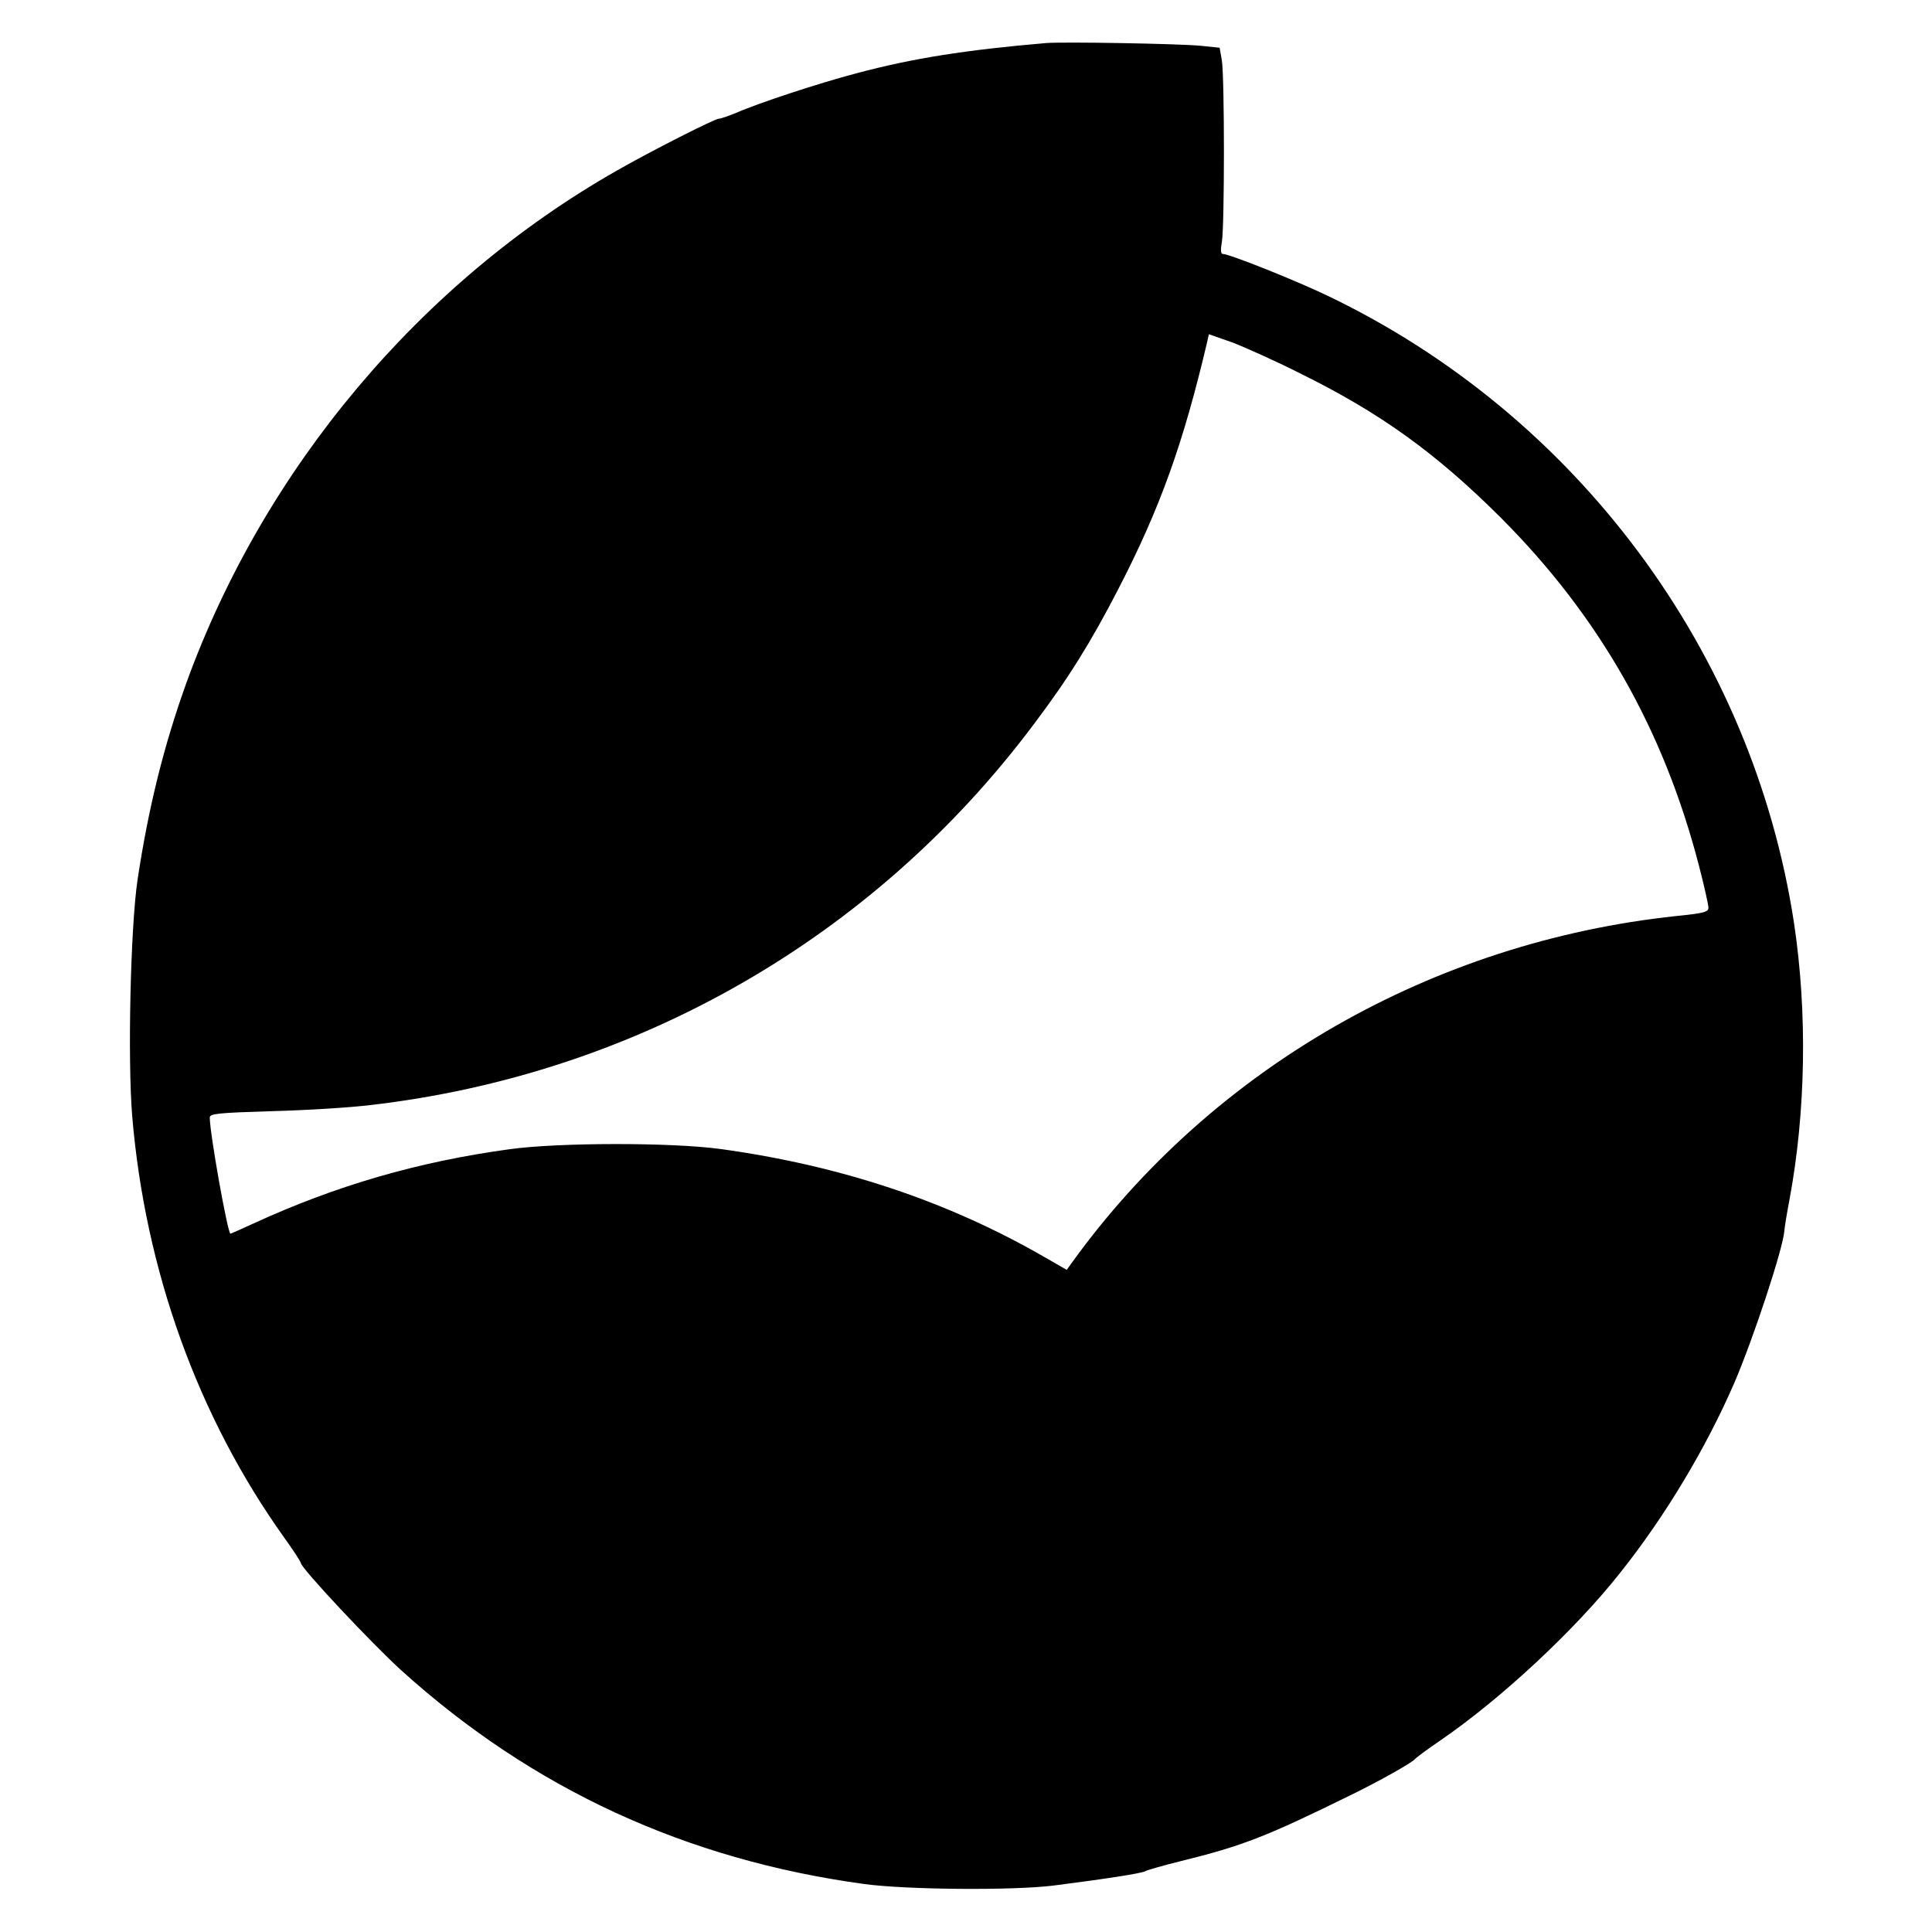
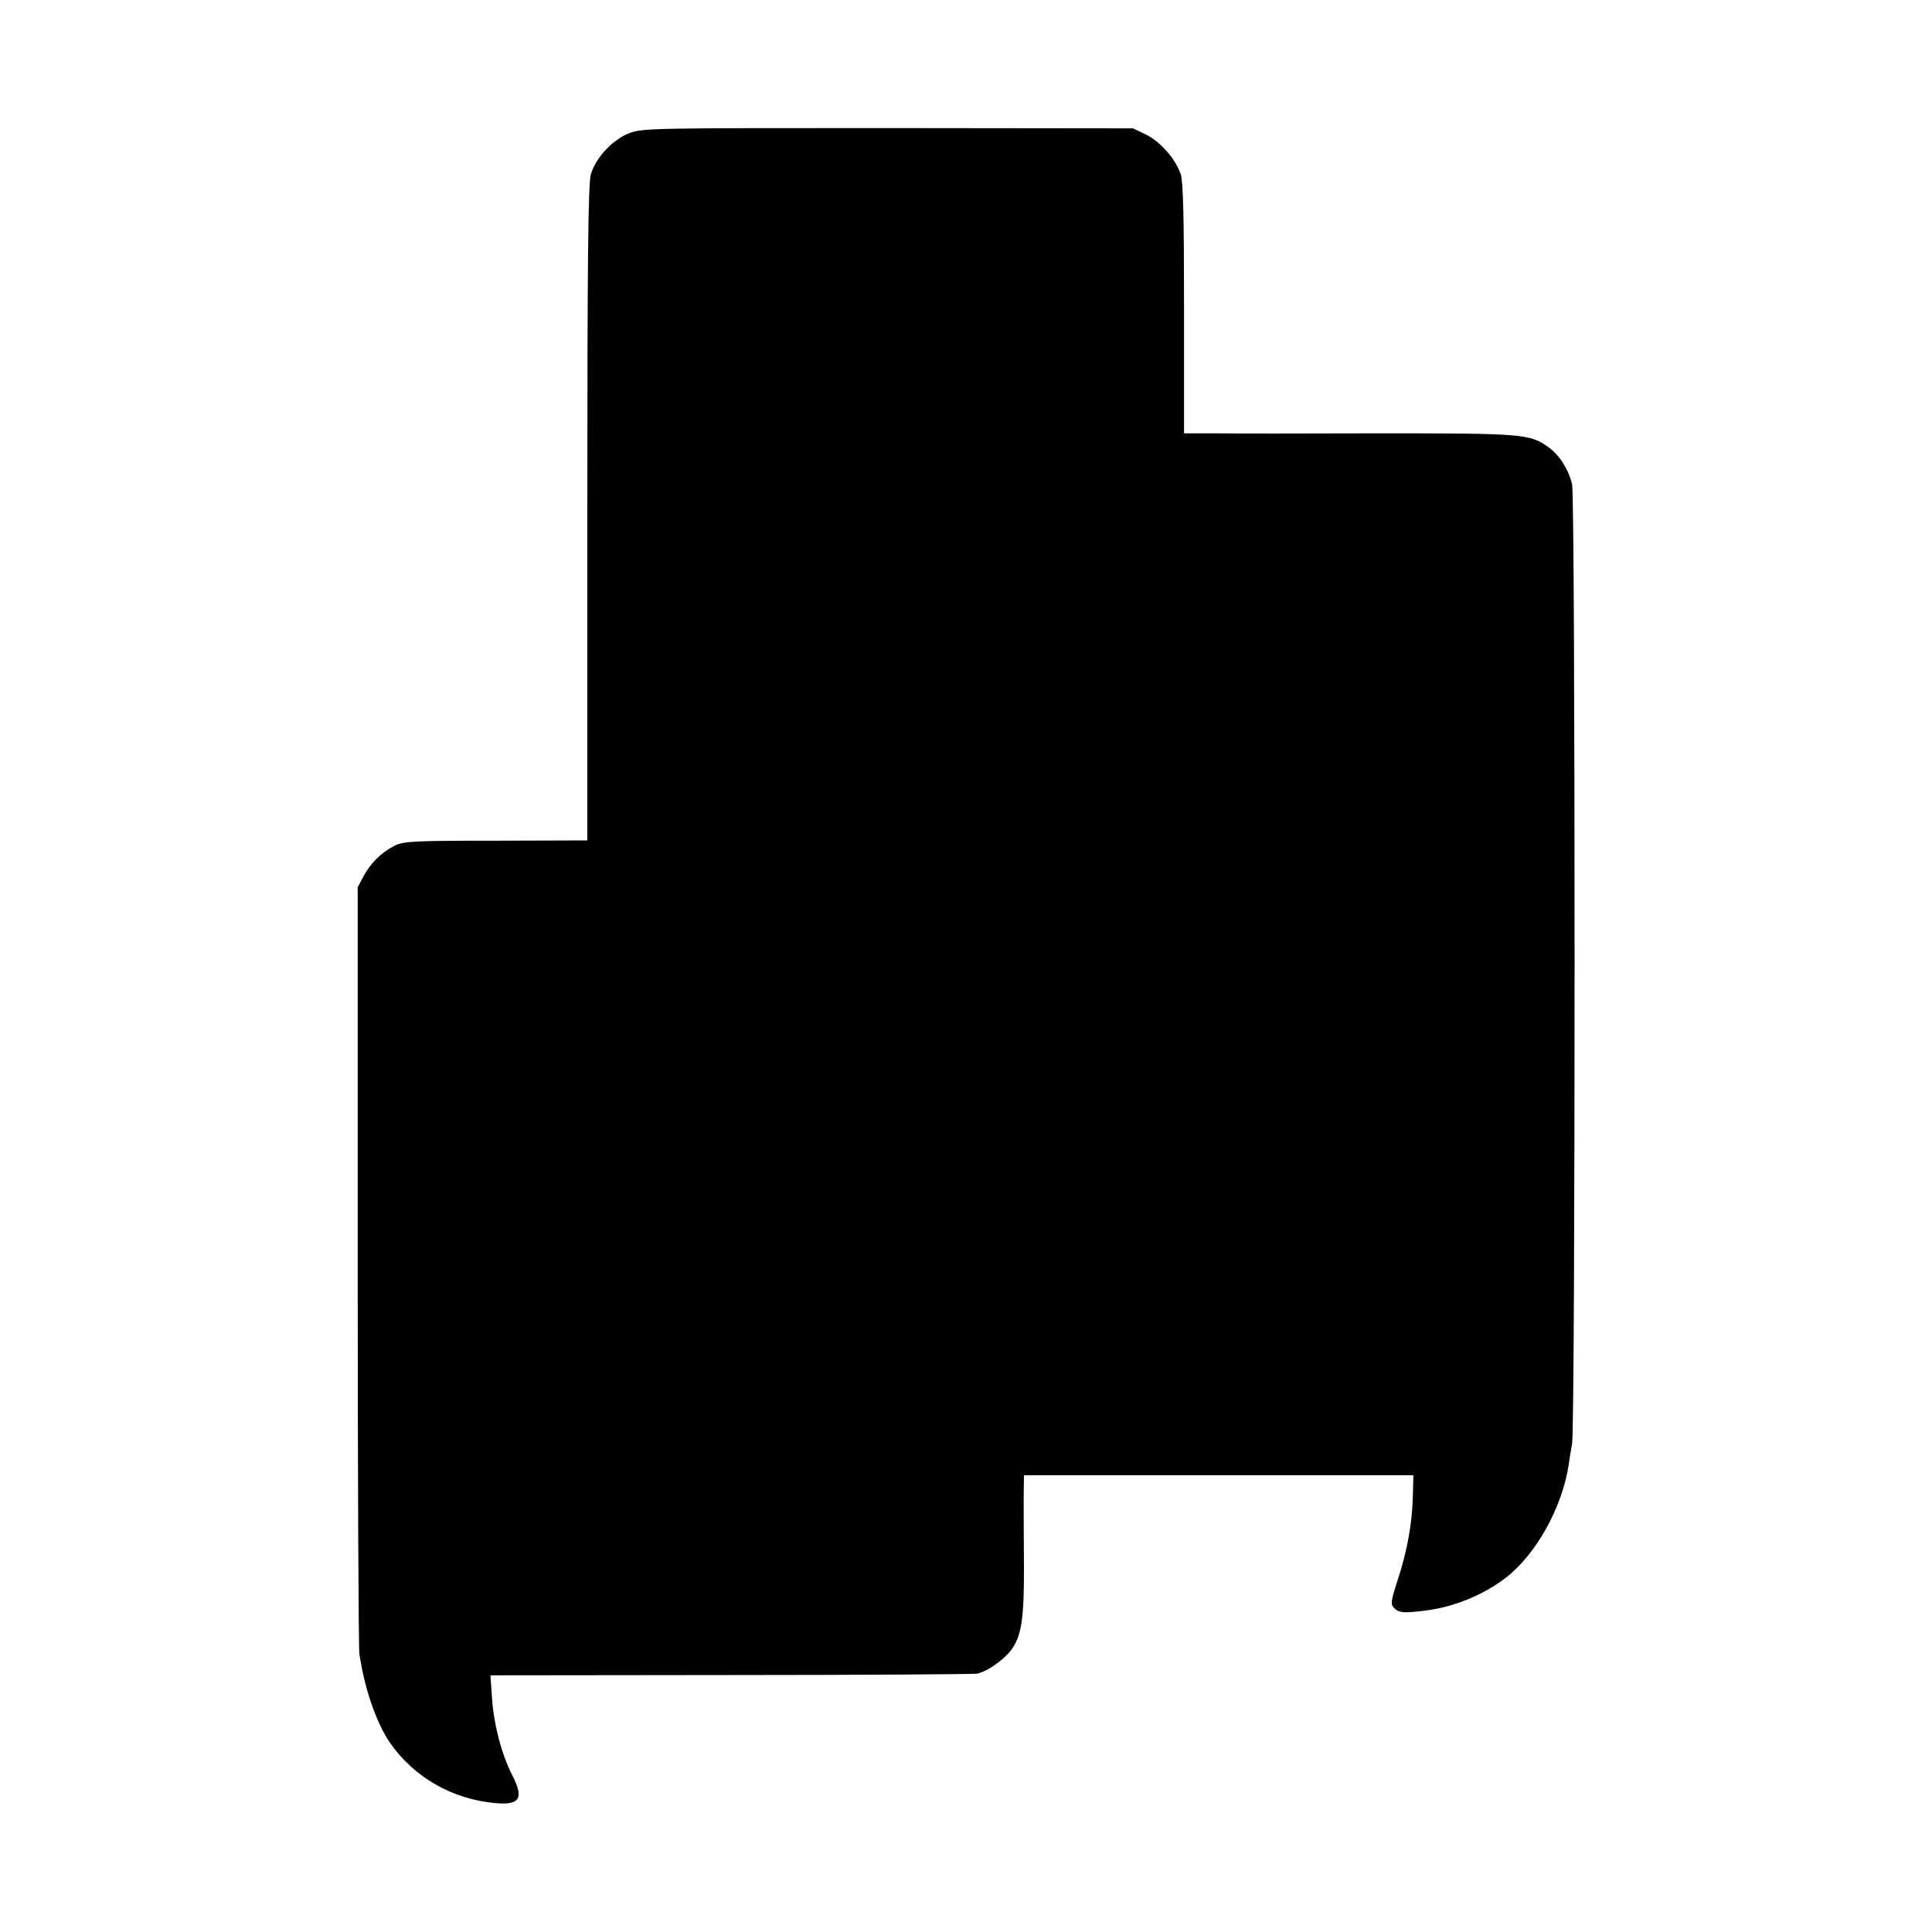
<svg xmlns="http://www.w3.org/2000/svg" version="1.0" width="700pt" height="700pt" viewBox="0 0 700 700" preserveAspectRatio="xMidYMid meet">
  <g transform="translate(0,700) scale(0.1,-0.1)" fill="#000000" stroke="none">
-     <path d="M3790 6844 c-292 -25 -482 -55 -685 -109 -137 -36 -356 -108 -438 -144 -27 -11 -55 -21 -62 -21 -15 0 -242 -115 -370 -188 -712 -405 -1278 -1079 -1560 -1857 -81 -226 -137 -449 -177 -715 -25 -172 -36 -647 -19 -854 47 -559 238 -1089 550 -1526 34 -47 61 -89 61 -93 0 -18 259 -294 365 -390 475 -429 1031 -685 1675 -773 153 -21 537 -24 685 -6 195 25 318 44 334 52 9 5 66 21 126 36 227 56 310 88 625 243 102 50 213 113 225 126 6 7 48 38 95 70 220 151 487 400 649 605 165 207 313 455 415 690 69 161 176 485 181 550 1 14 9 63 18 110 60 320 66 681 17 1006 -150 983 -788 1841 -1691 2273 -117 56 -355 151 -379 151 -7 0 -8 15 -3 43 10 55 10 598 0 658 l-8 46 -67 7 c-83 8 -501 15 -562 10z m925 -1199 c287 -142 487 -286 721 -519 358 -358 592 -769 720 -1264 19 -73 34 -141 34 -151 0 -15 -16 -20 -117 -30 -882 -94 -1679 -550 -2188 -1254 l-20 -28 -80 46 c-352 203 -739 332 -1175 392 -176 24 -586 24 -765 -1 -329 -45 -627 -131 -929 -270 -43 -20 -80 -36 -81 -36 -10 0 -75 364 -75 421 0 14 29 17 223 23 123 3 284 13 358 22 962 111 1824 605 2404 1379 126 167 208 299 307 491 152 294 236 530 322 896 l6 27 83 -29 c45 -17 159 -68 252 -115z" />
+     <path d="M2281 6518 c-60 -23 -122 -88 -140 -149 -10 -32 -13 -306 -13 -1228 l0 -1186 -331 -1 c-299 0 -335 -2 -367 -18 -49 -25 -88 -64 -113 -111 l-21 -40 0 -1365 c0 -751 3 -1385 6 -1410 17 -123 61 -251 110 -323 88 -127 227 -206 383 -220 89 -8 104 17 61 101 -39 77 -66 181 -73 274 l-6 88 869 1 c478 0 880 3 894 5 35 7 94 47 124 86 37 50 47 114 46 307 -1 97 -1 210 -1 251 l1 75 706 0 705 0 -2 -79 c-3 -98 -20 -195 -56 -304 -24 -74 -25 -84 -12 -98 18 -18 35 -19 109 -10 104 12 213 56 295 119 110 84 206 256 229 412 2 17 8 50 12 75 12 68 12 3427 0 3475 -12 53 -47 108 -86 135 -68 48 -90 50 -614 50 -270 -1 -539 -1 -598 0 l-108 0 0 452 c0 326 -3 461 -12 487 -19 55 -73 117 -125 143 l-48 23 -887 1 c-844 0 -889 0 -937 -18z" />
  </g>
</svg>
